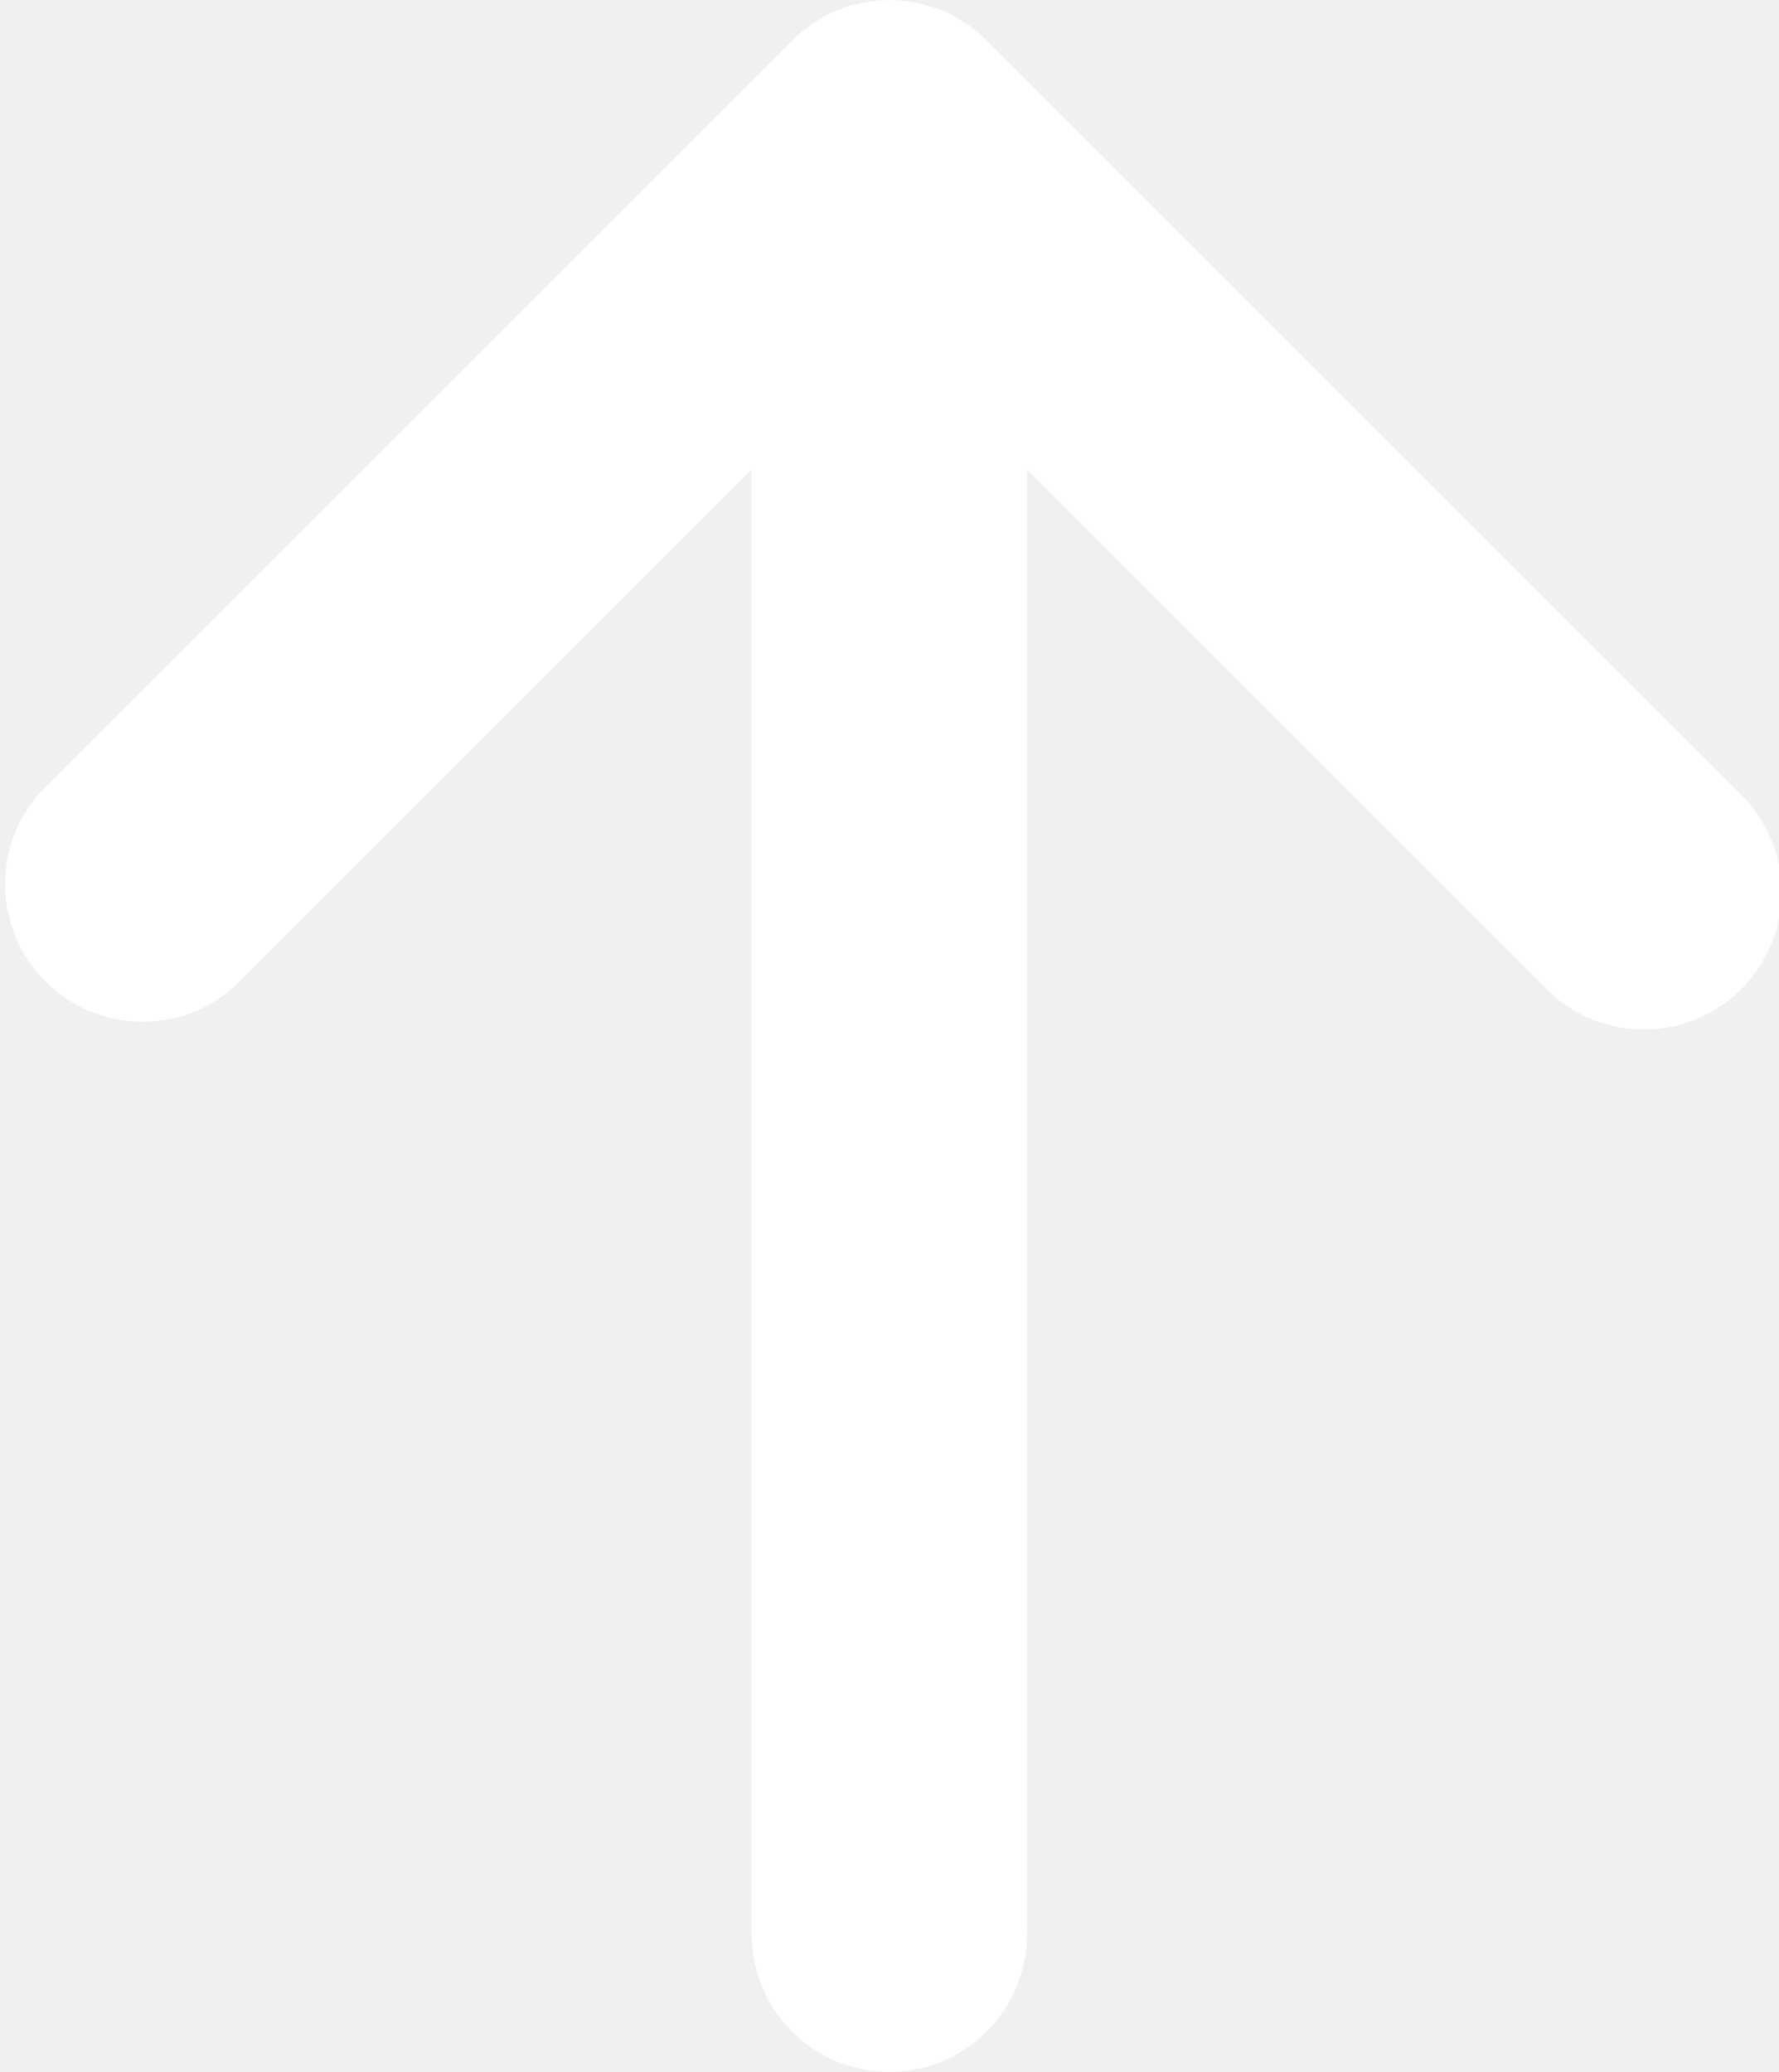
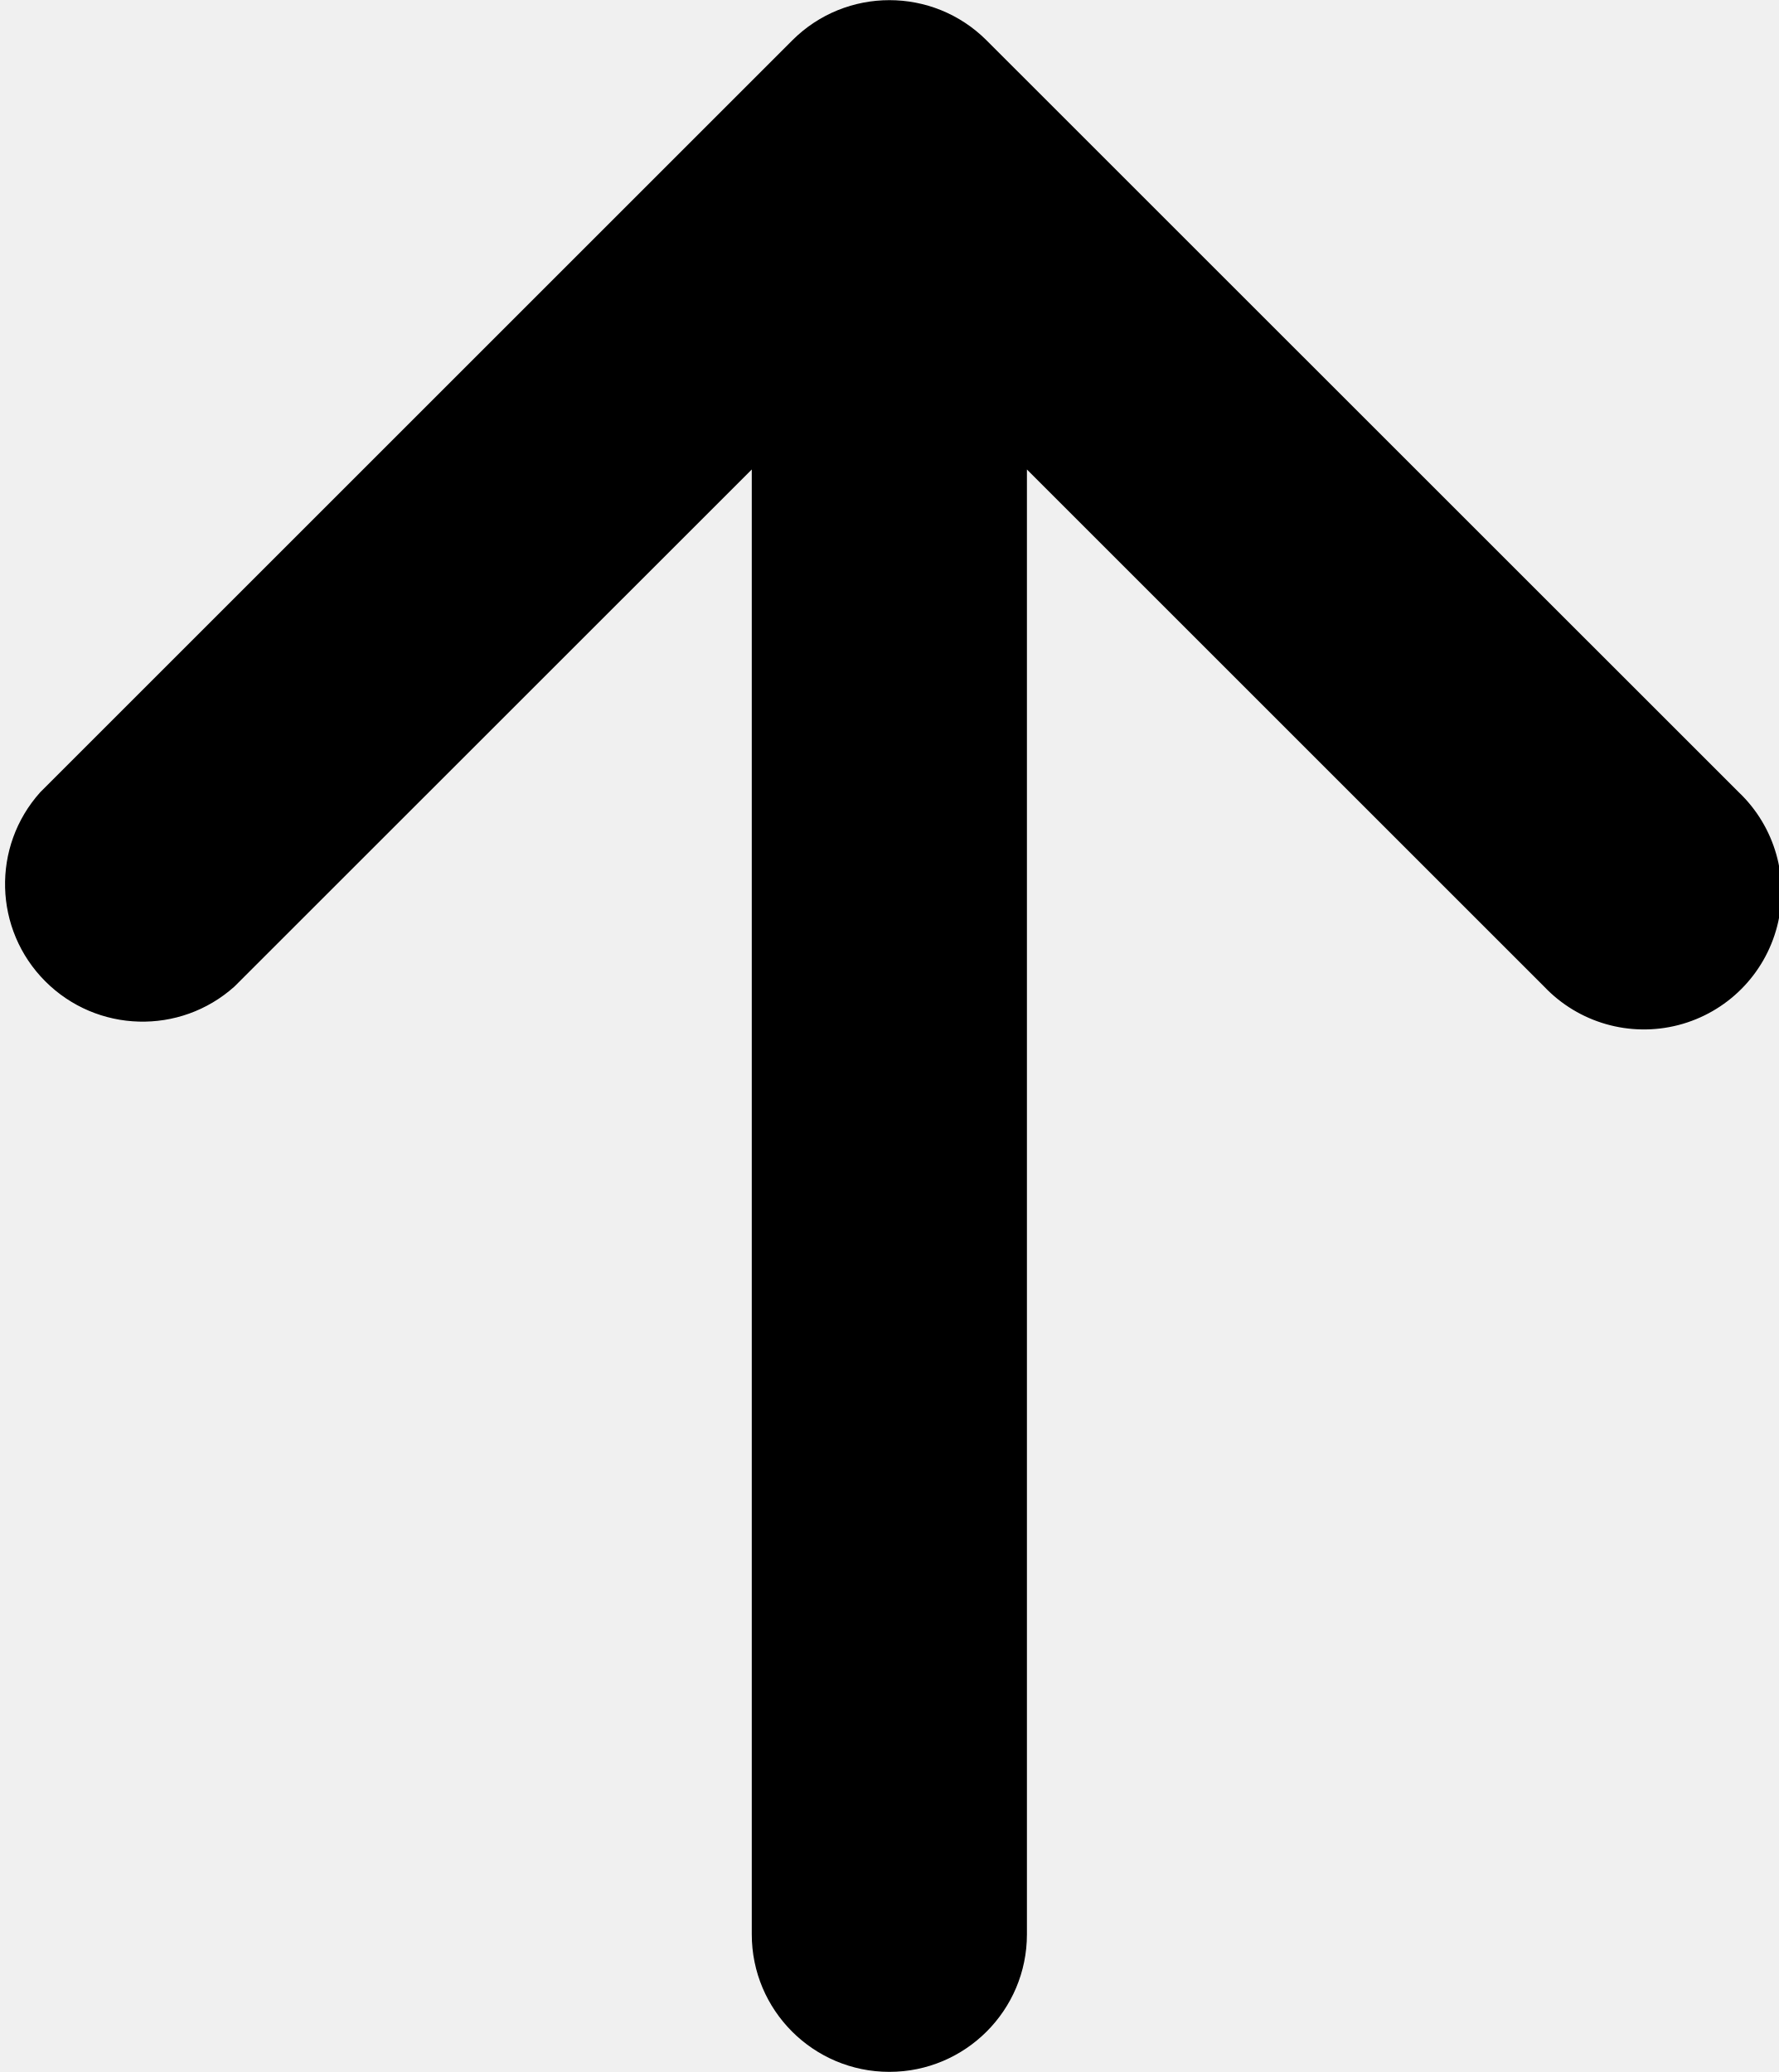
<svg xmlns="http://www.w3.org/2000/svg" width="12.142" height="14.145" viewBox="0 0 12.142 14.145">
-   <path id="Path_6" data-name="Path 6" d="M13.869,6.734,8.737,11.867A.939.939,0,1,1,7.41,10.539l3.53-3.53h-10a.939.939,0,1,1,0-1.878h10L7.41,1.6A.939.939,0,0,1,8.737.275l5.132,5.132a.938.938,0,0,1,0,1.327" transform="translate(0 14.145) rotate(-90)" fill="#fff" />
+   <path d="M13.869,6.734,8.737,11.867A.939.939,0,1,1,7.41,10.539l3.53-3.53h-10a.939.939,0,1,1,0-1.878h10L7.41,1.6A.939.939,0,0,1,8.737.275l5.132,5.132a.938.938,0,0,1,0,1.327" transform="translate(0 14.145) rotate(-90)" />
</svg>
